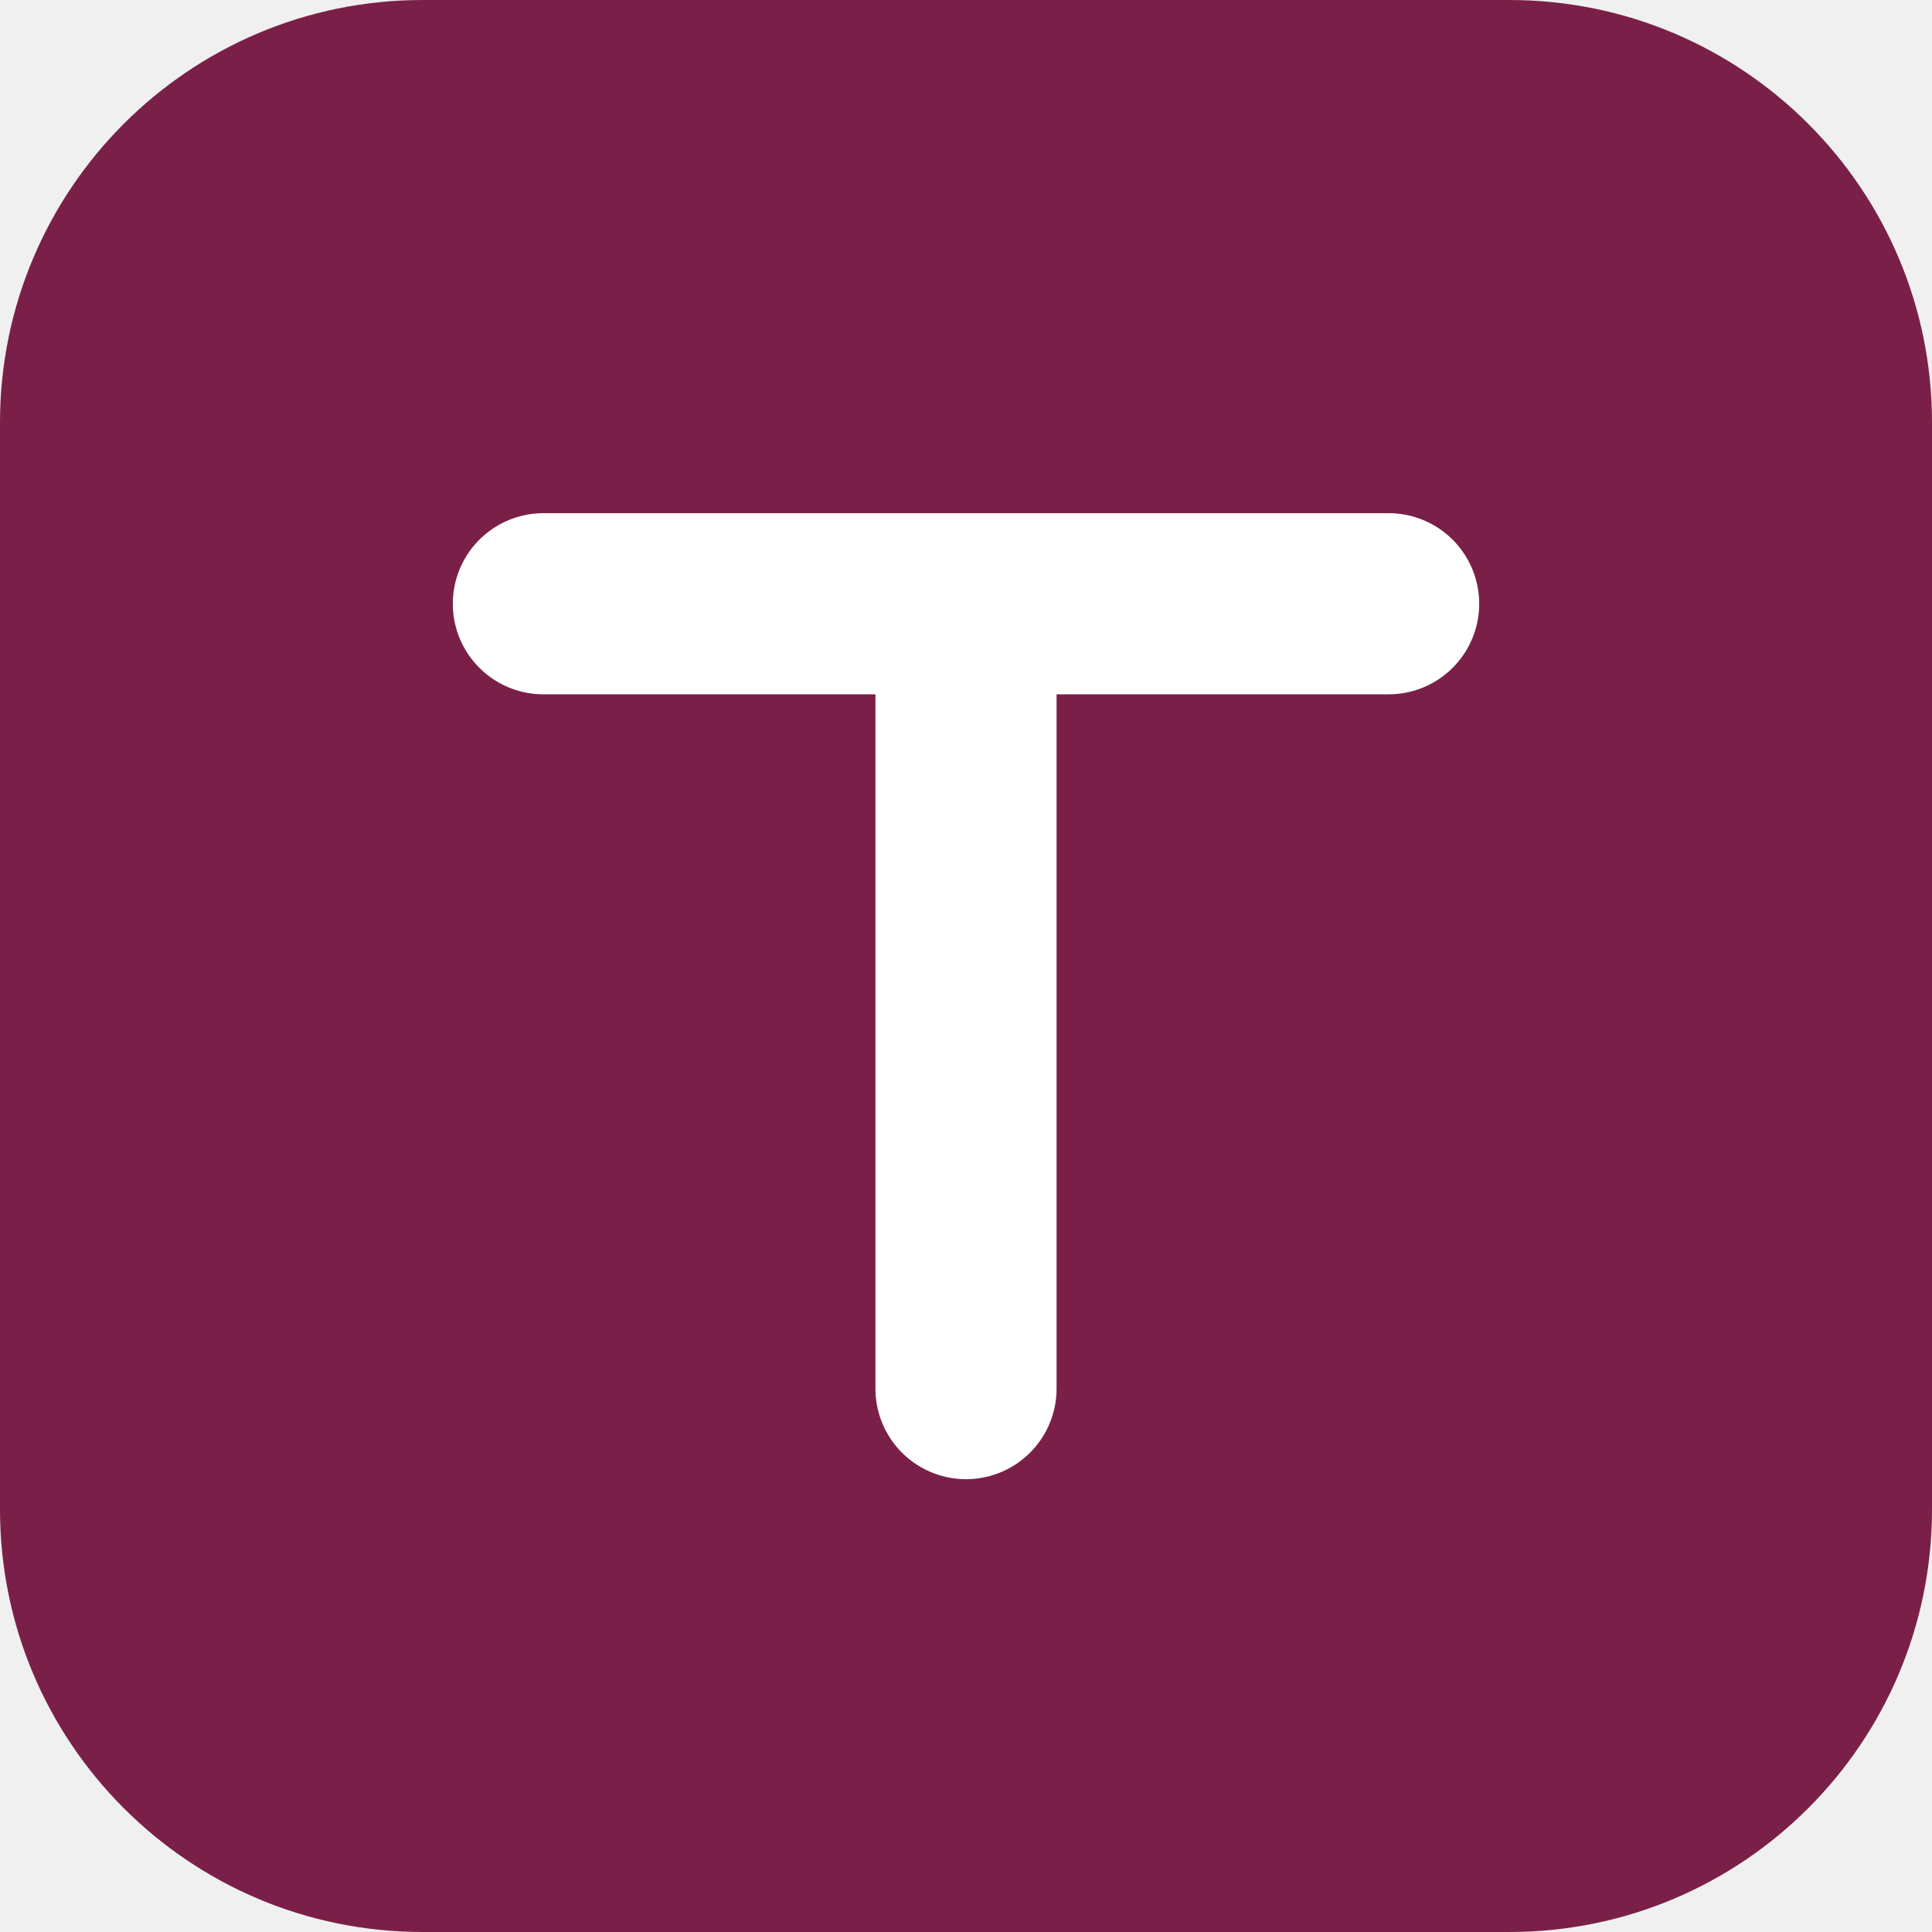
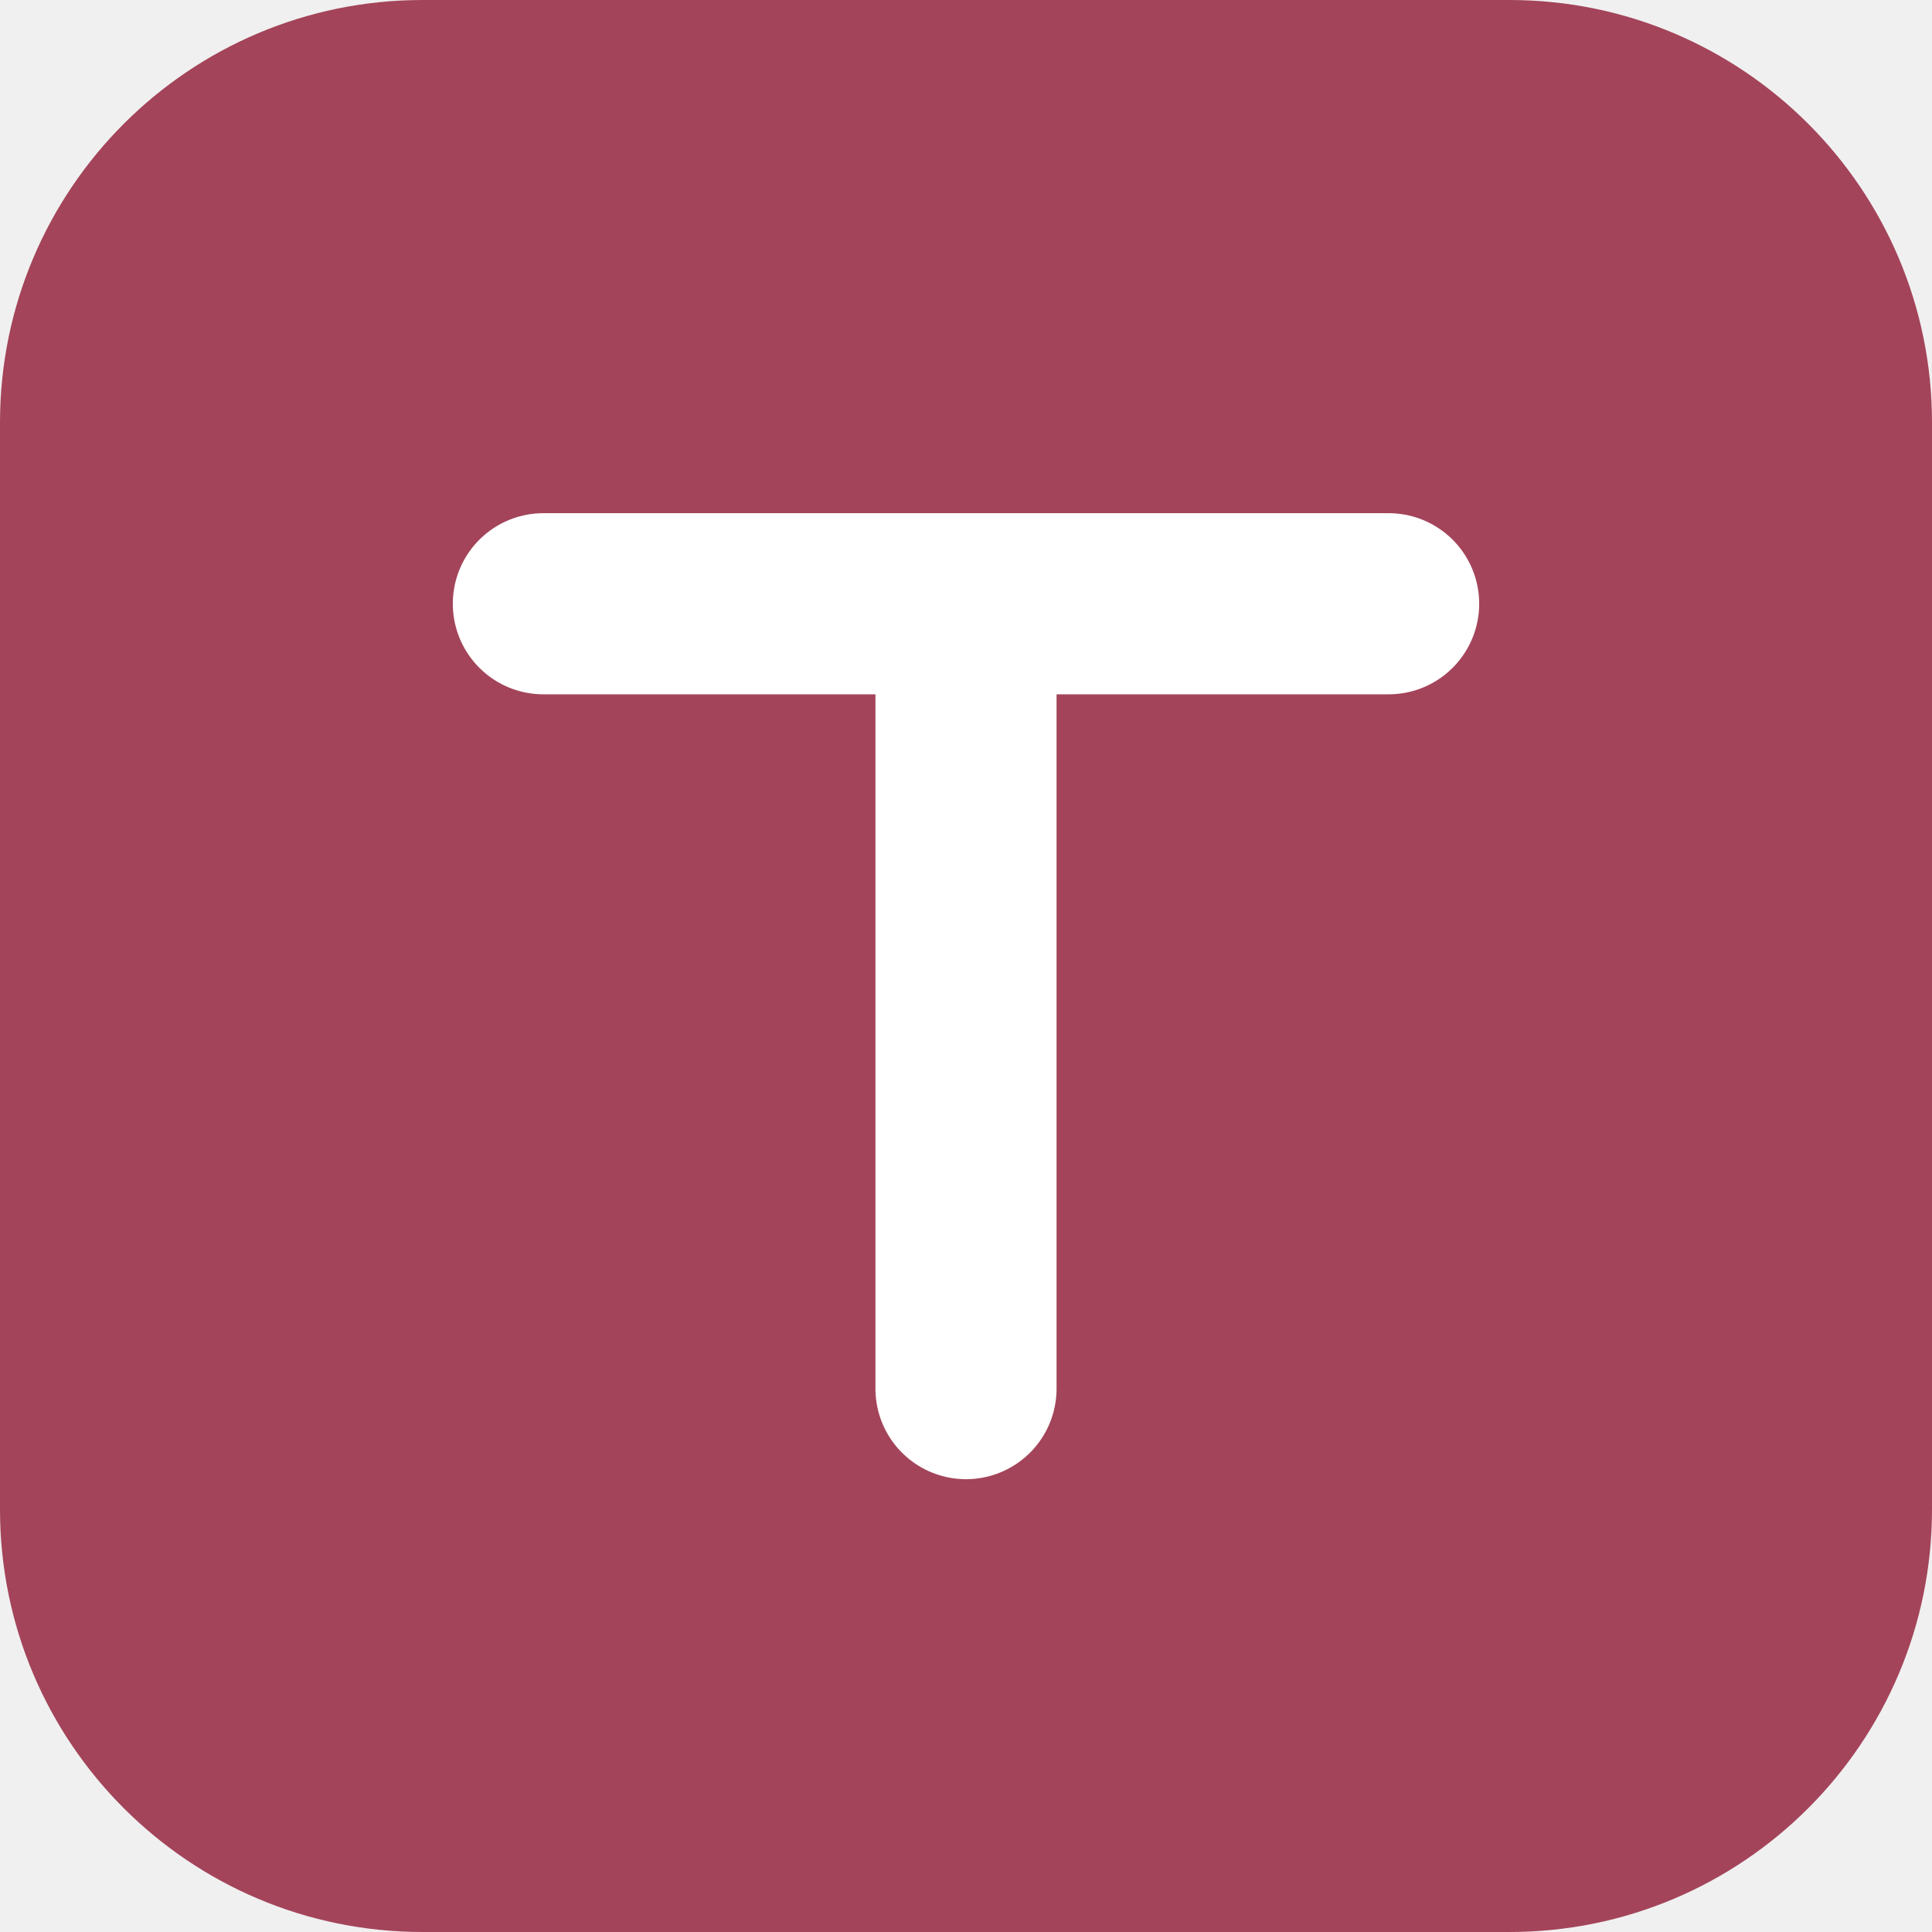
<svg xmlns="http://www.w3.org/2000/svg" viewBox="0 0 64 64">
-   <rect width="64" height="64" rx="14" fill="#7a2048" />
+   <rect width="64" height="64" rx="14" fill="#a3445a" />
  <path d="M18 20h28M32 20v26" stroke="#fff" stroke-width="6" stroke-linecap="round" />
</svg>
